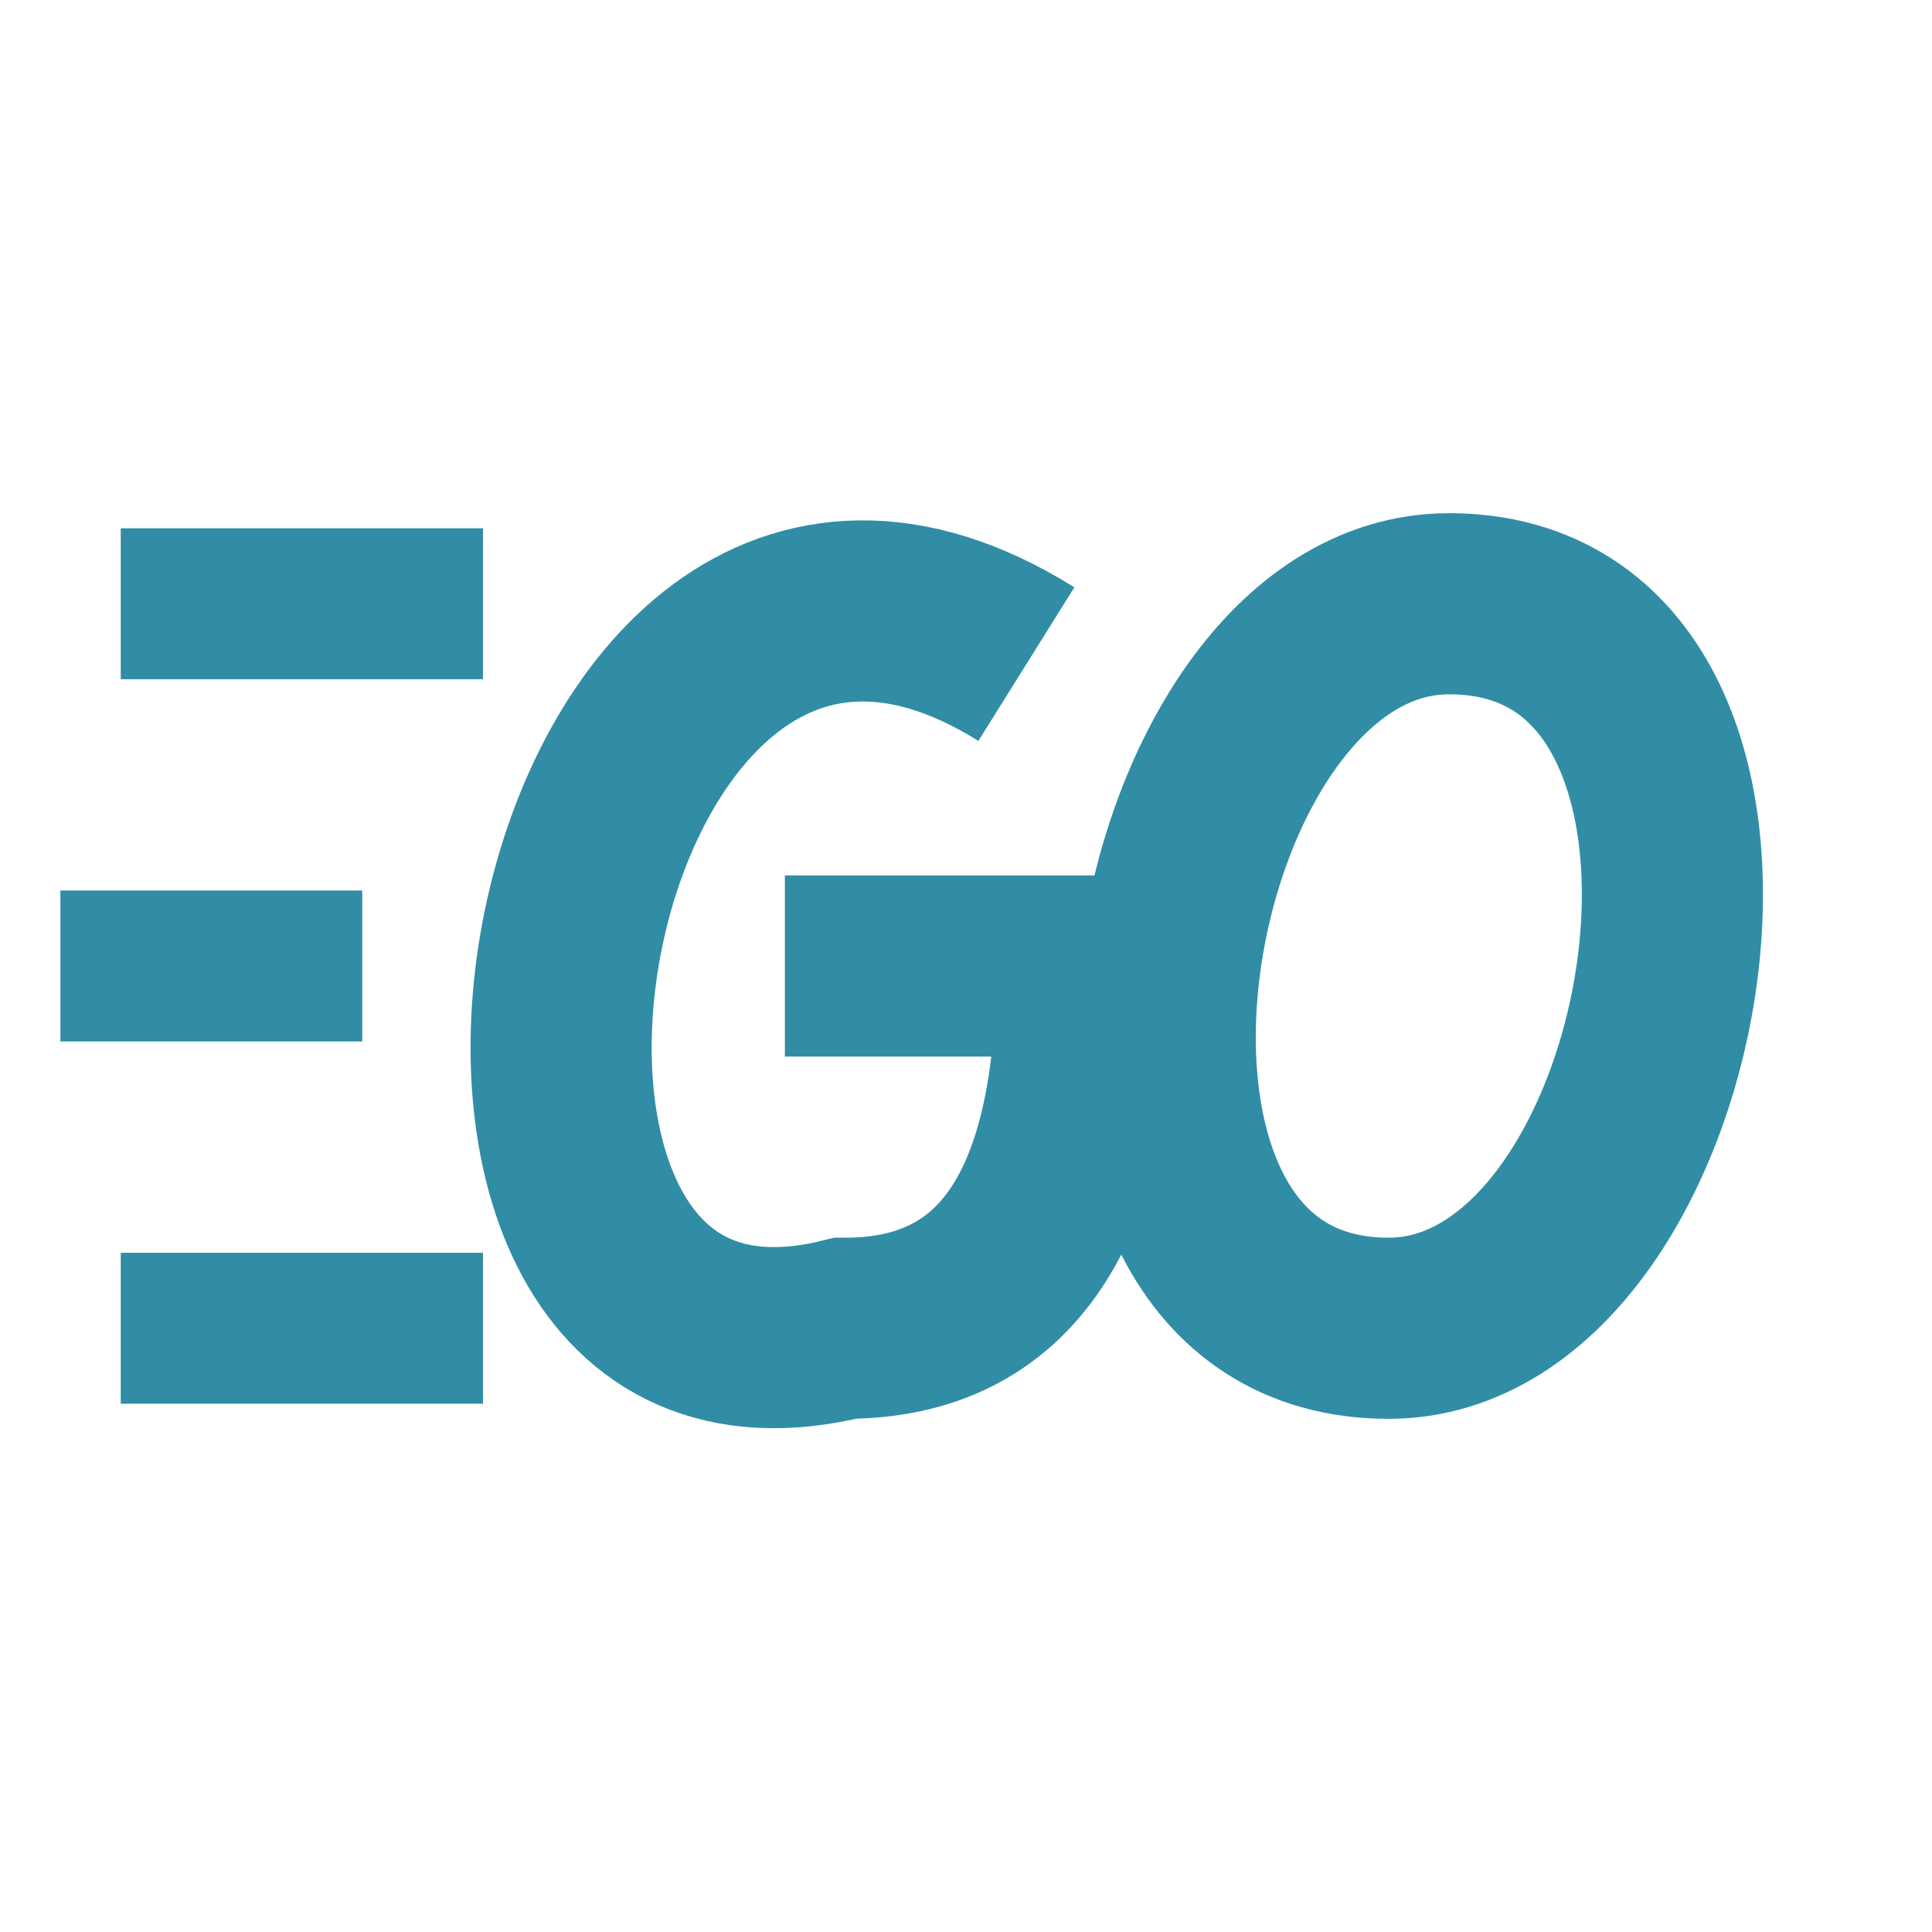
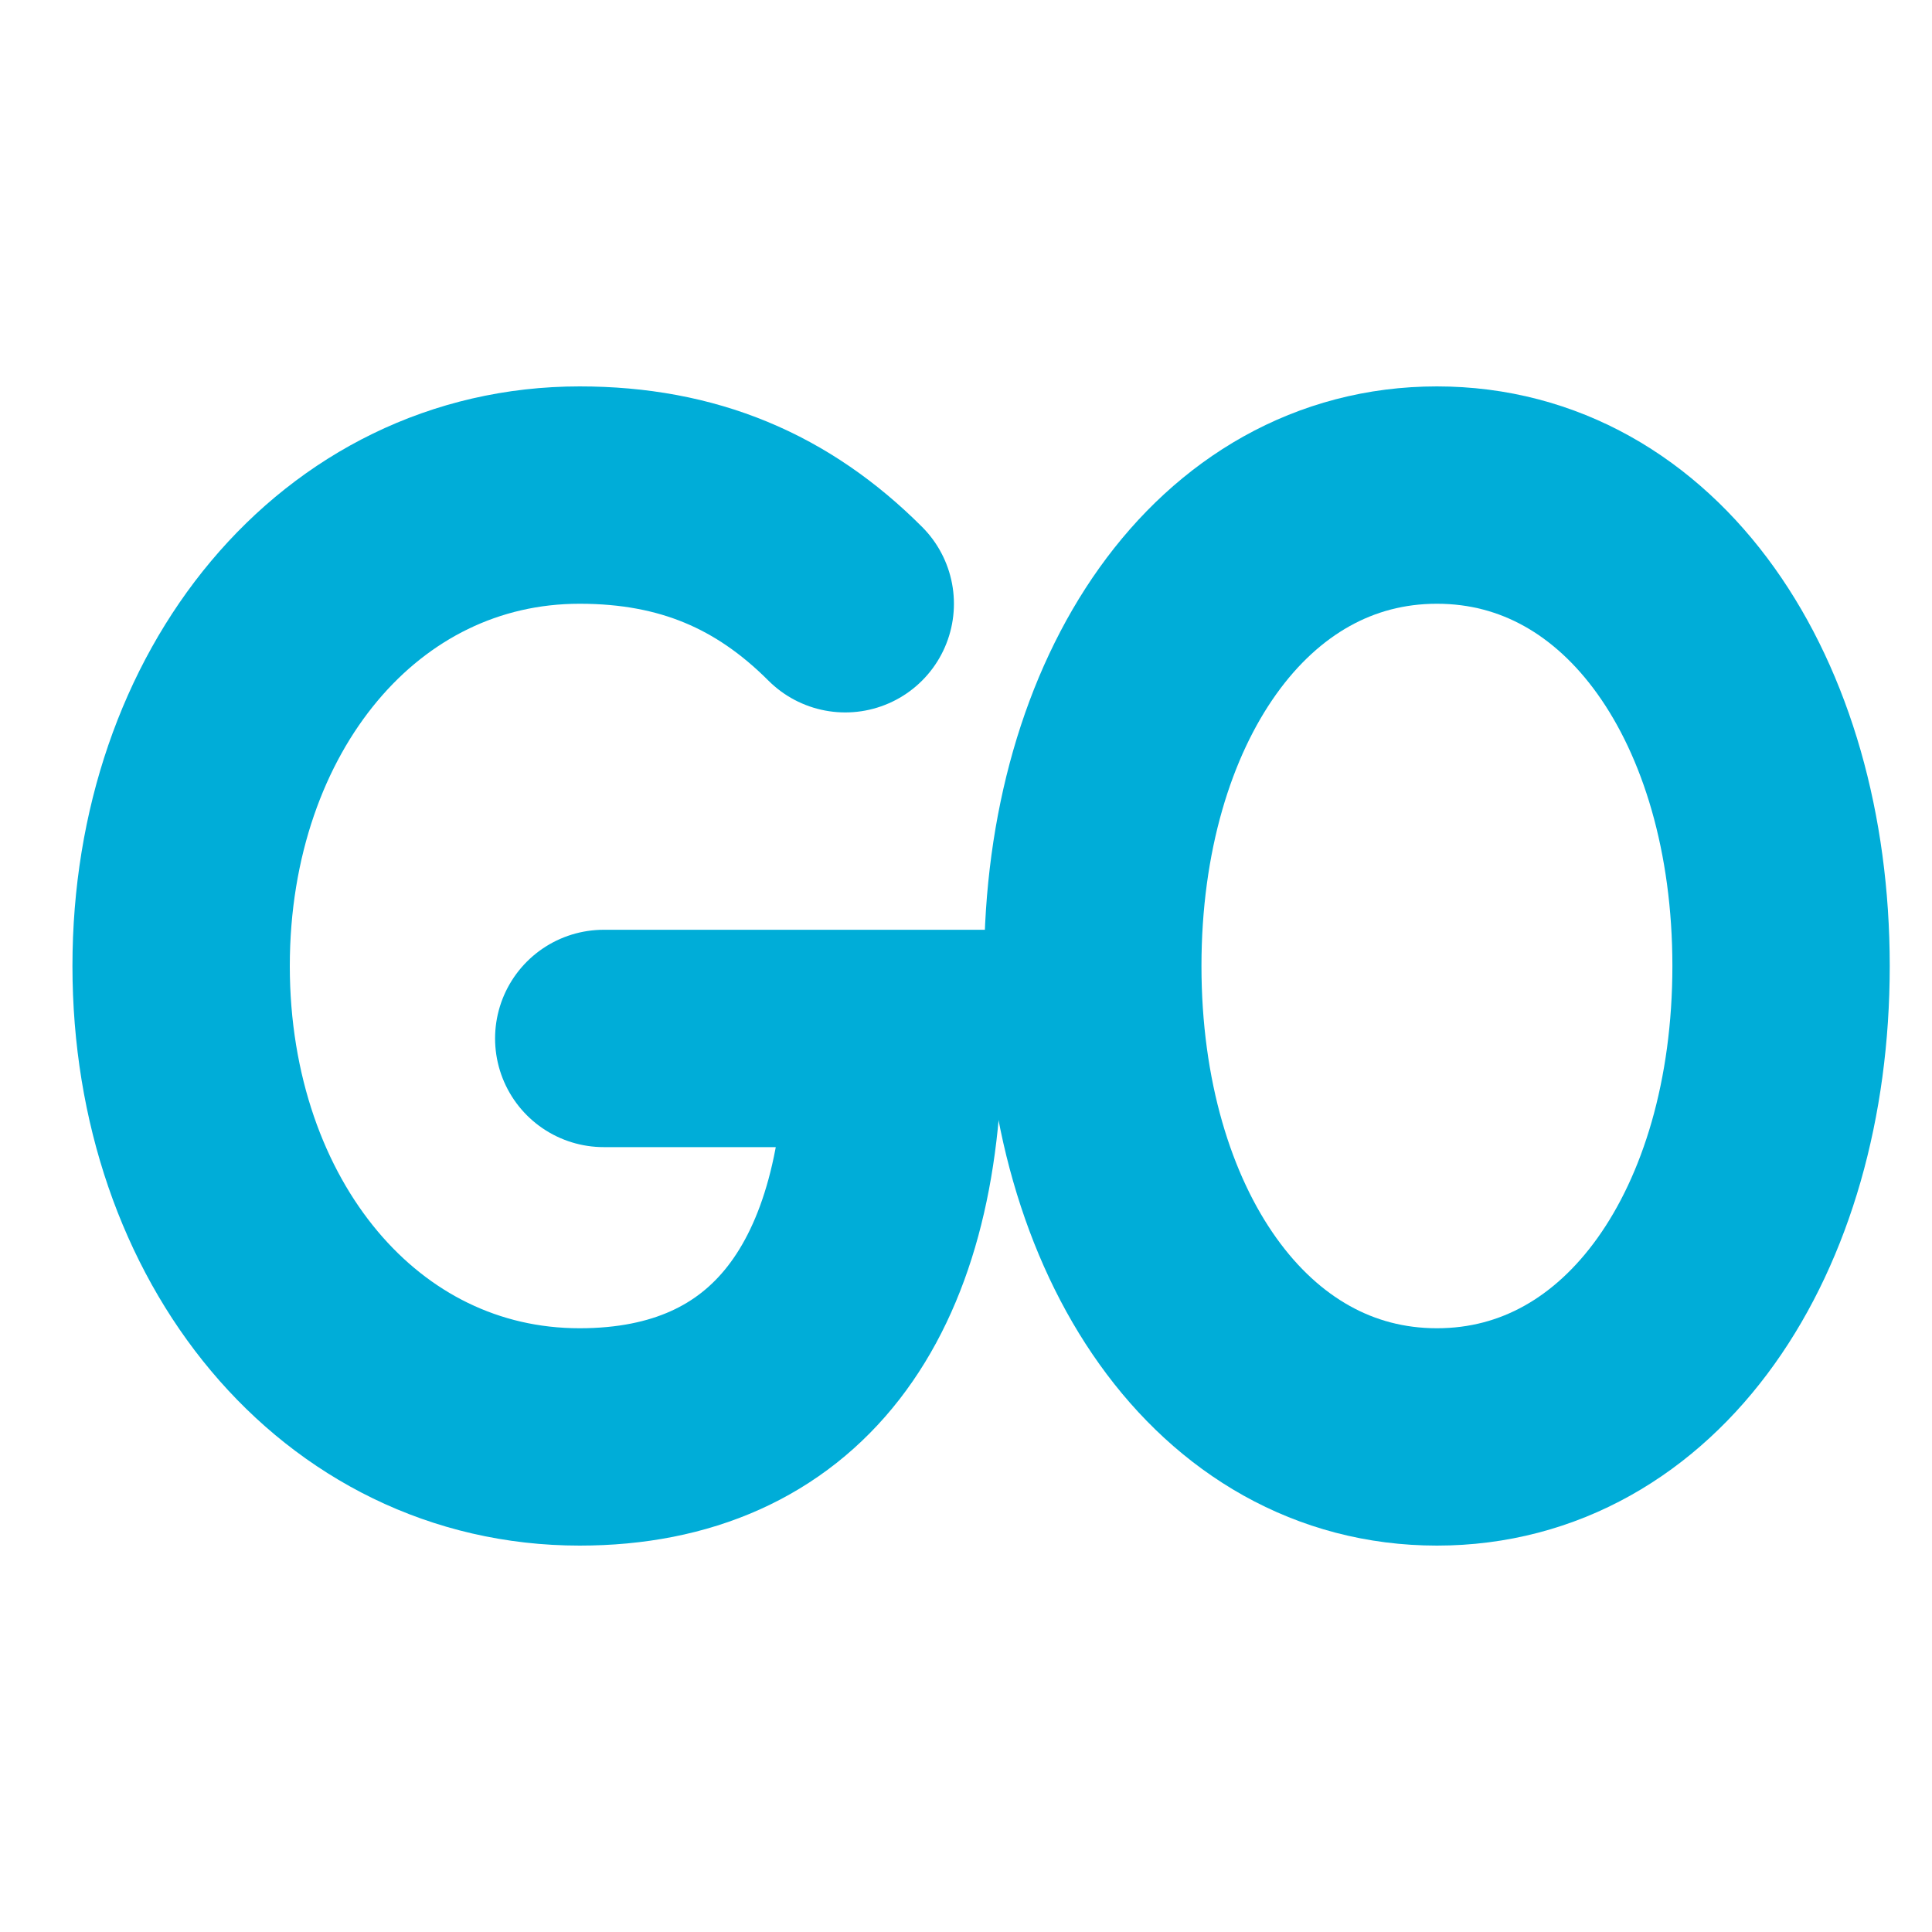
<svg xmlns="http://www.w3.org/2000/svg" viewBox="0 0 16 16">
-   <path d="M1 5 H4 M.5 8 H3 M1 11 H4" fill="none" stroke="#318da5" stroke-width="1.25" />
-   <path d="M8.5 5.5 C4.5 3 3 12 7 11 Q9 11 9 8 H6.5 M12 5 C9.5 5 8.5 11 11.5 11 C14 11 15 5 12 5 Z" fill="none" stroke="#318da5" stroke-width="1.5" />
+   <path d="M7 5 C6.4 4.4 5.7 4.1 4.8 4.1 C2.9 4.1 1.5 5.8 1.5 8 C1.5 10.2 2.9 11.9 4.8 11.9 C6.5 11.9 7.4 10.7 7.4 8.6 H5" fill="none" stroke="#00add8" stroke-width="1.8" stroke-linecap="round" />
+   <path d="M11.9 4.1 C13.6 4.1 14.75 5.8 14.75 8 C14.75 10.2 13.6 11.9 11.9 11.9 C10.2 11.9 9.05 10.2 9.05 8 C9.05 5.8 10.2 4.1 11.9 4.1 Z" fill="none" stroke="#00add8" stroke-width="1.8" />
</svg>
